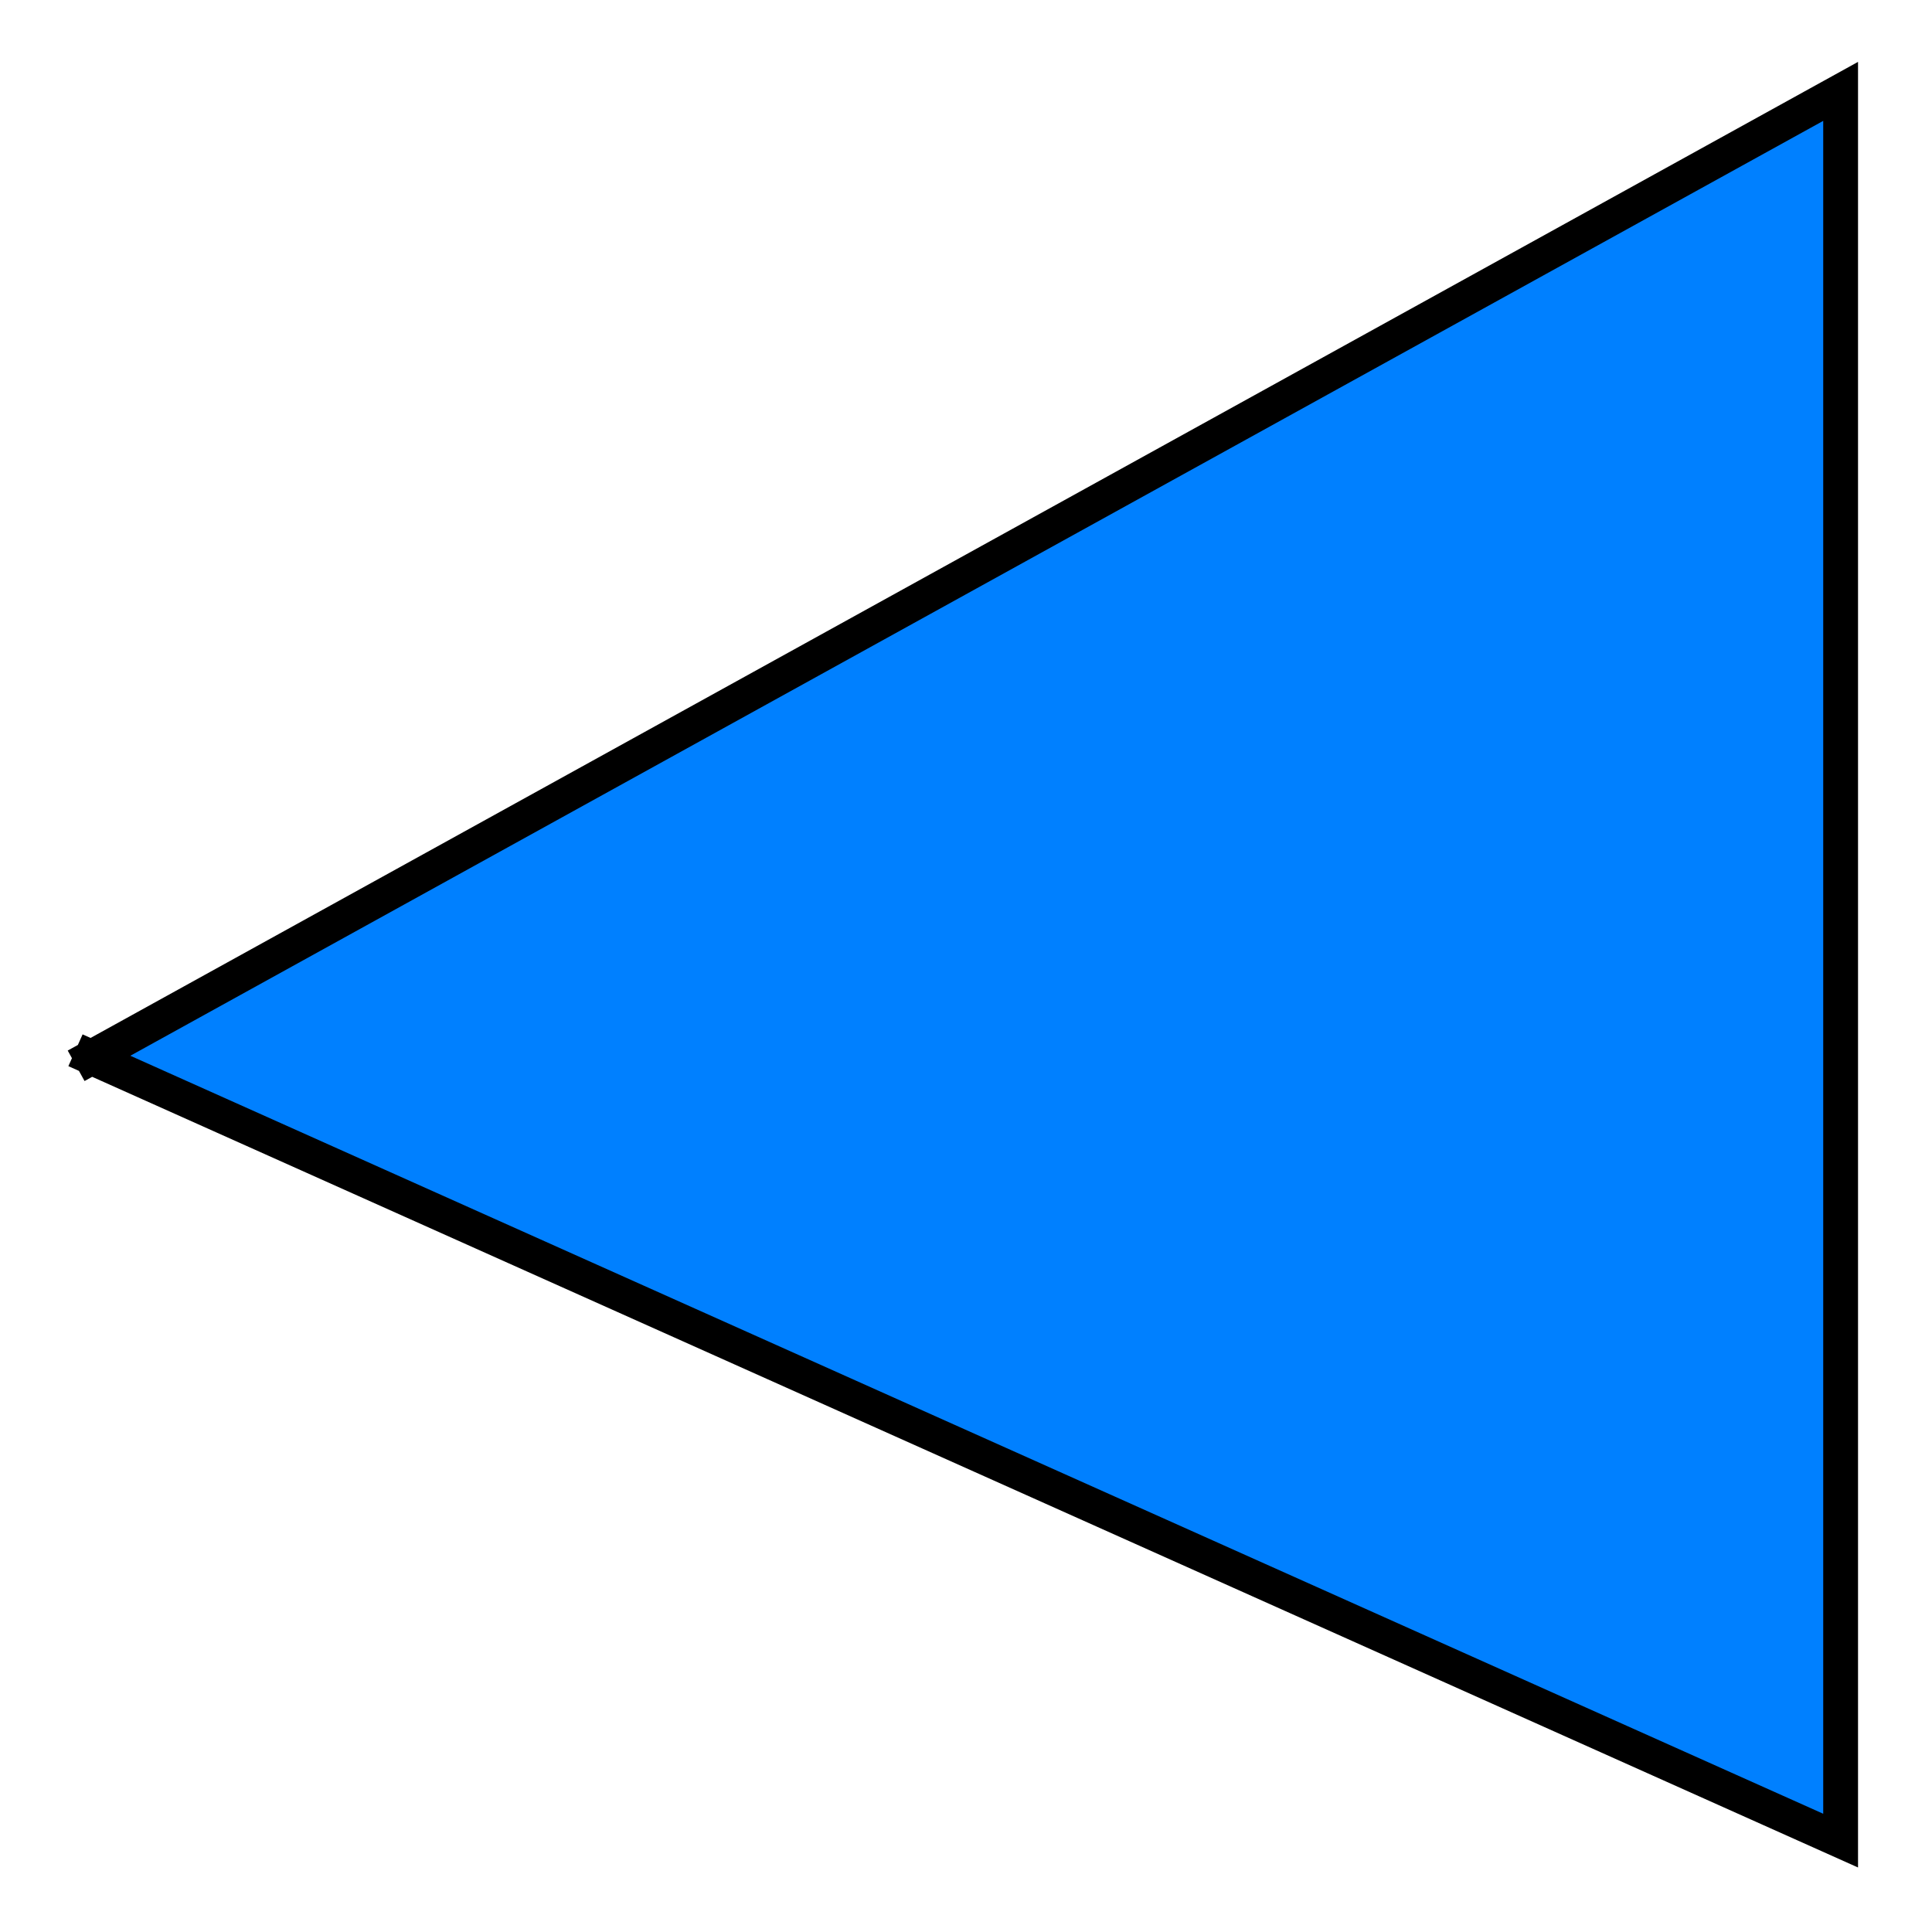
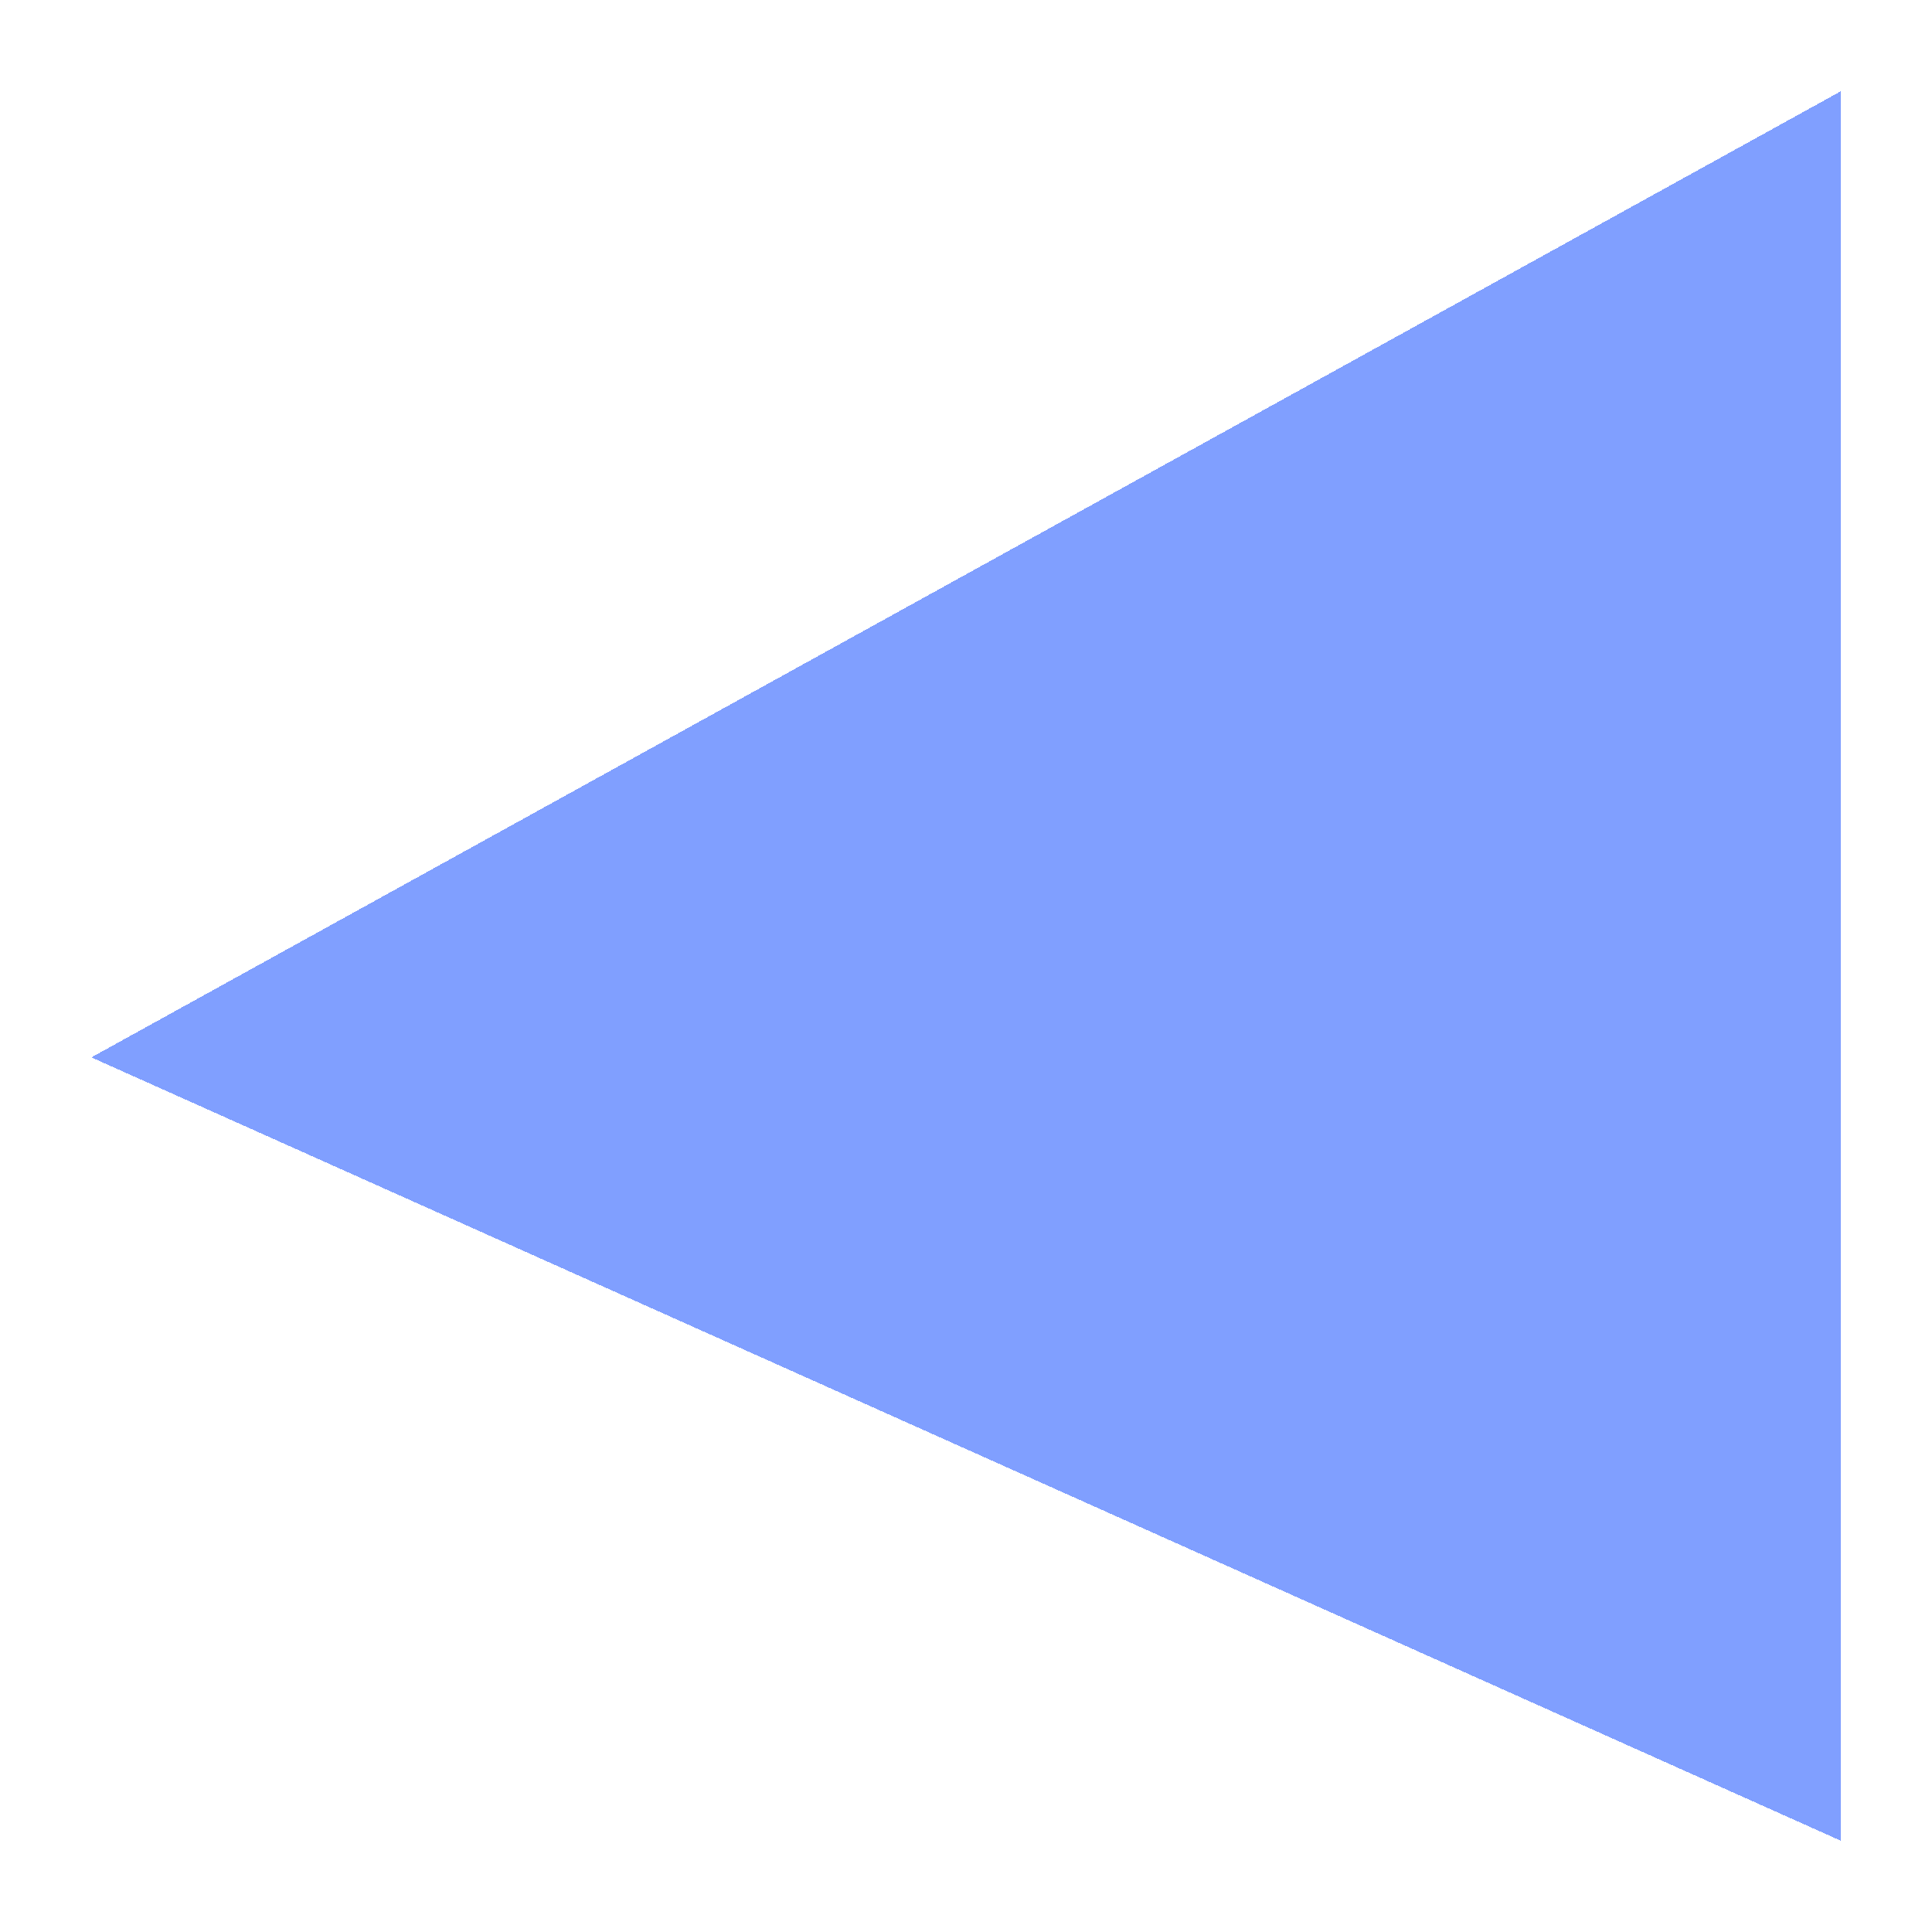
- <svg xmlns="http://www.w3.org/2000/svg" style="fill-opacity:1; color-rendering:auto; color-interpolation:auto; text-rendering:auto; stroke:black; stroke-linecap:square; stroke-miterlimit:10; shape-rendering:auto; stroke-opacity:1; fill:black; stroke-dasharray:none; font-weight:normal; stroke-width:1; font-family:'Dialog'; font-style:normal; stroke-linejoin:miter; font-size:12px; stroke-dashoffset:0; image-rendering:auto;" width="148" height="148">
+ <svg xmlns="http://www.w3.org/2000/svg" style="fill-opacity:1; color-rendering:auto; color-interpolation:auto; text-rendering:auto; stroke:black; stroke-linecap:square; stroke-miterlimit:10; shape-rendering:auto; stroke-opacity:1; fill:black; stroke-dasharray:none; font-weight:normal; stroke-width:1; font-family:'Dialog'; font-style:normal; stroke-linejoin:miter; font-size:12px; stroke-dashoffset:0; image-rendering:auto;" viewBox="0 0 148 148" width="100%" height="100%">
  <defs id="genericDefs" />
  <g>
-     <defs id="defs1">
-       <clipPath clipPathUnits="userSpaceOnUse" id="clipPath1">
-         <path d="M0 0 L148 0 L148 148 L0 148 L0 0 Z" />
-       </clipPath>
-     </defs>
-     <g style="fill:white; stroke:white;">
-       <rect x="0" y="0" width="148" style="clip-path:url(#clipPath1); stroke:none;" height="148" />
-     </g>
+     <defs id="defs1" />
+     <g style="fill:white; stroke:white;" />
    <g style="fill:white; text-rendering:optimizeSpeed; color-rendering:optimizeSpeed; image-rendering:optimizeSpeed; shape-rendering:crispEdges; stroke:white; color-interpolation:sRGB;">
      <rect x="0" width="148" height="148" y="0" style="stroke:none;" />
-       <path d="M7 81 L141 141 L141 7 Z" style="fill:rgb(0,128,255); stroke:none;" />
-     </g>
-     <g style="text-rendering:geometricPrecision; stroke-width:2.667; color-interpolation:linearRGB; color-rendering:optimizeQuality; image-rendering:optimizeQuality;">
-       <path d="M7 81 L141 141 L141 7 L7 81 L7 81" style="fill:none; fill-rule:evenodd;" />
+       <path d="M7 81 L141 141 L141 7 Z" style="fill:rgb(128,159,255); stroke:none;" />
    </g>
  </g>
</svg>
